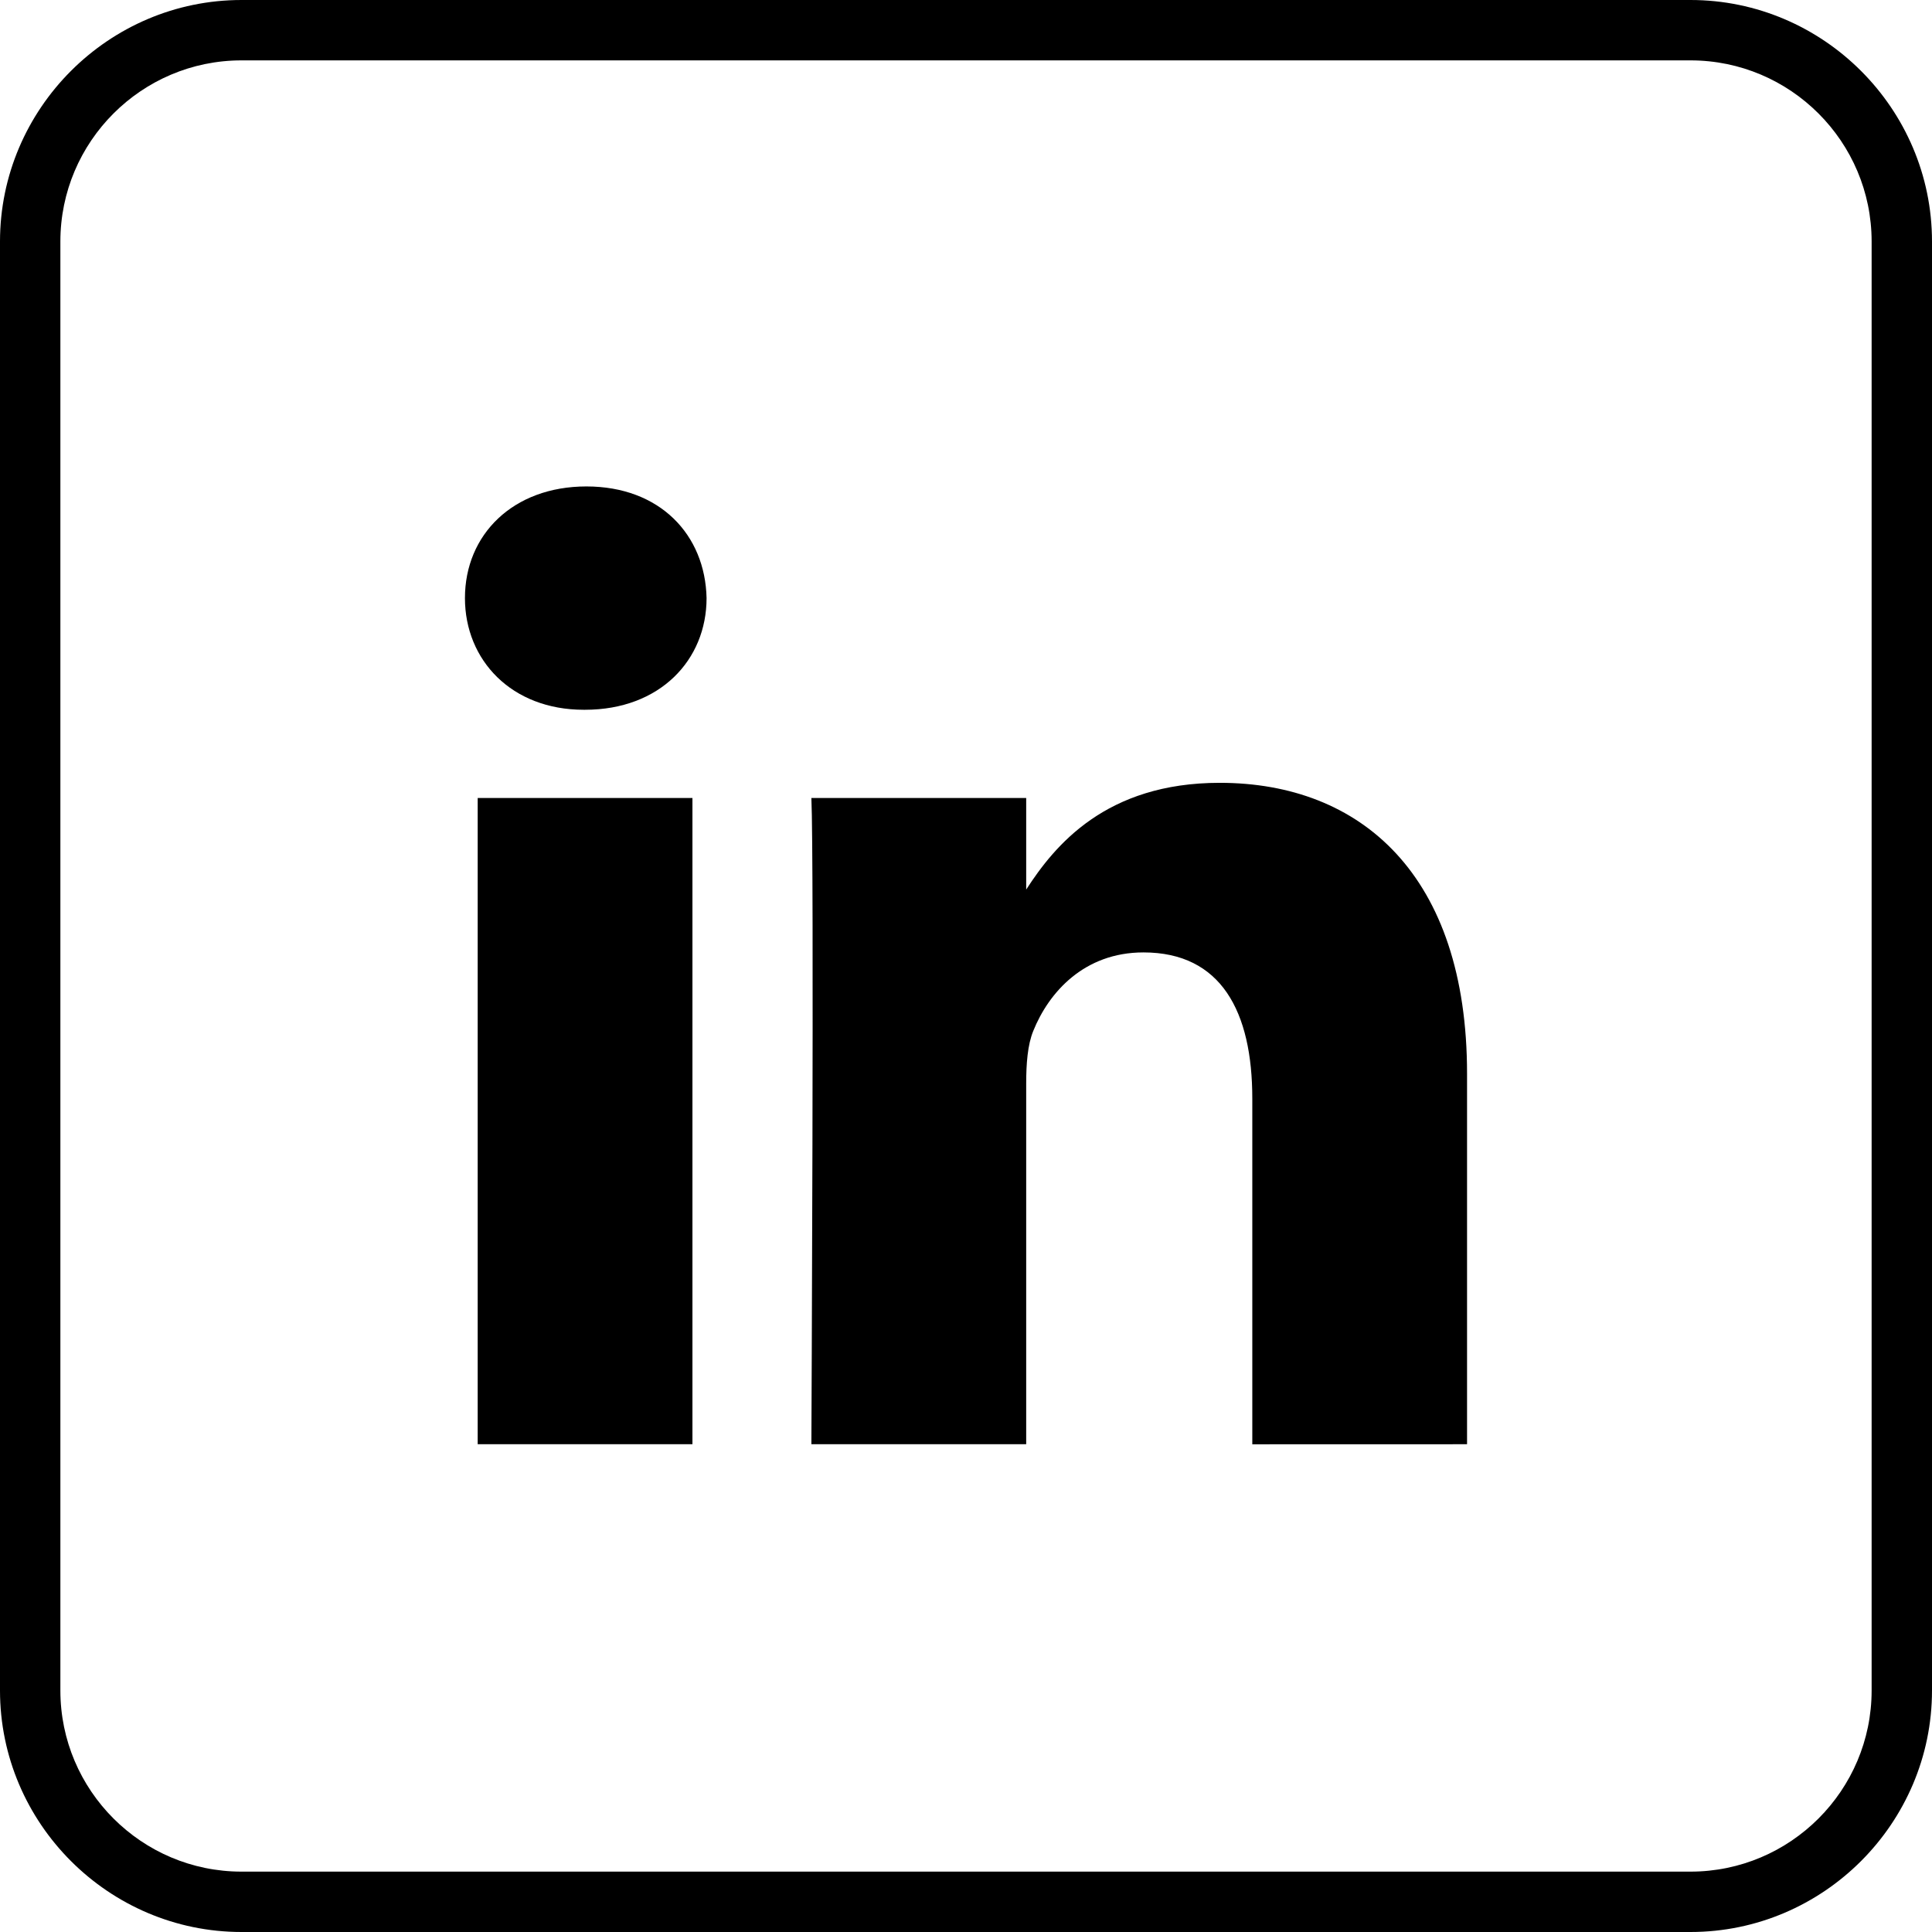
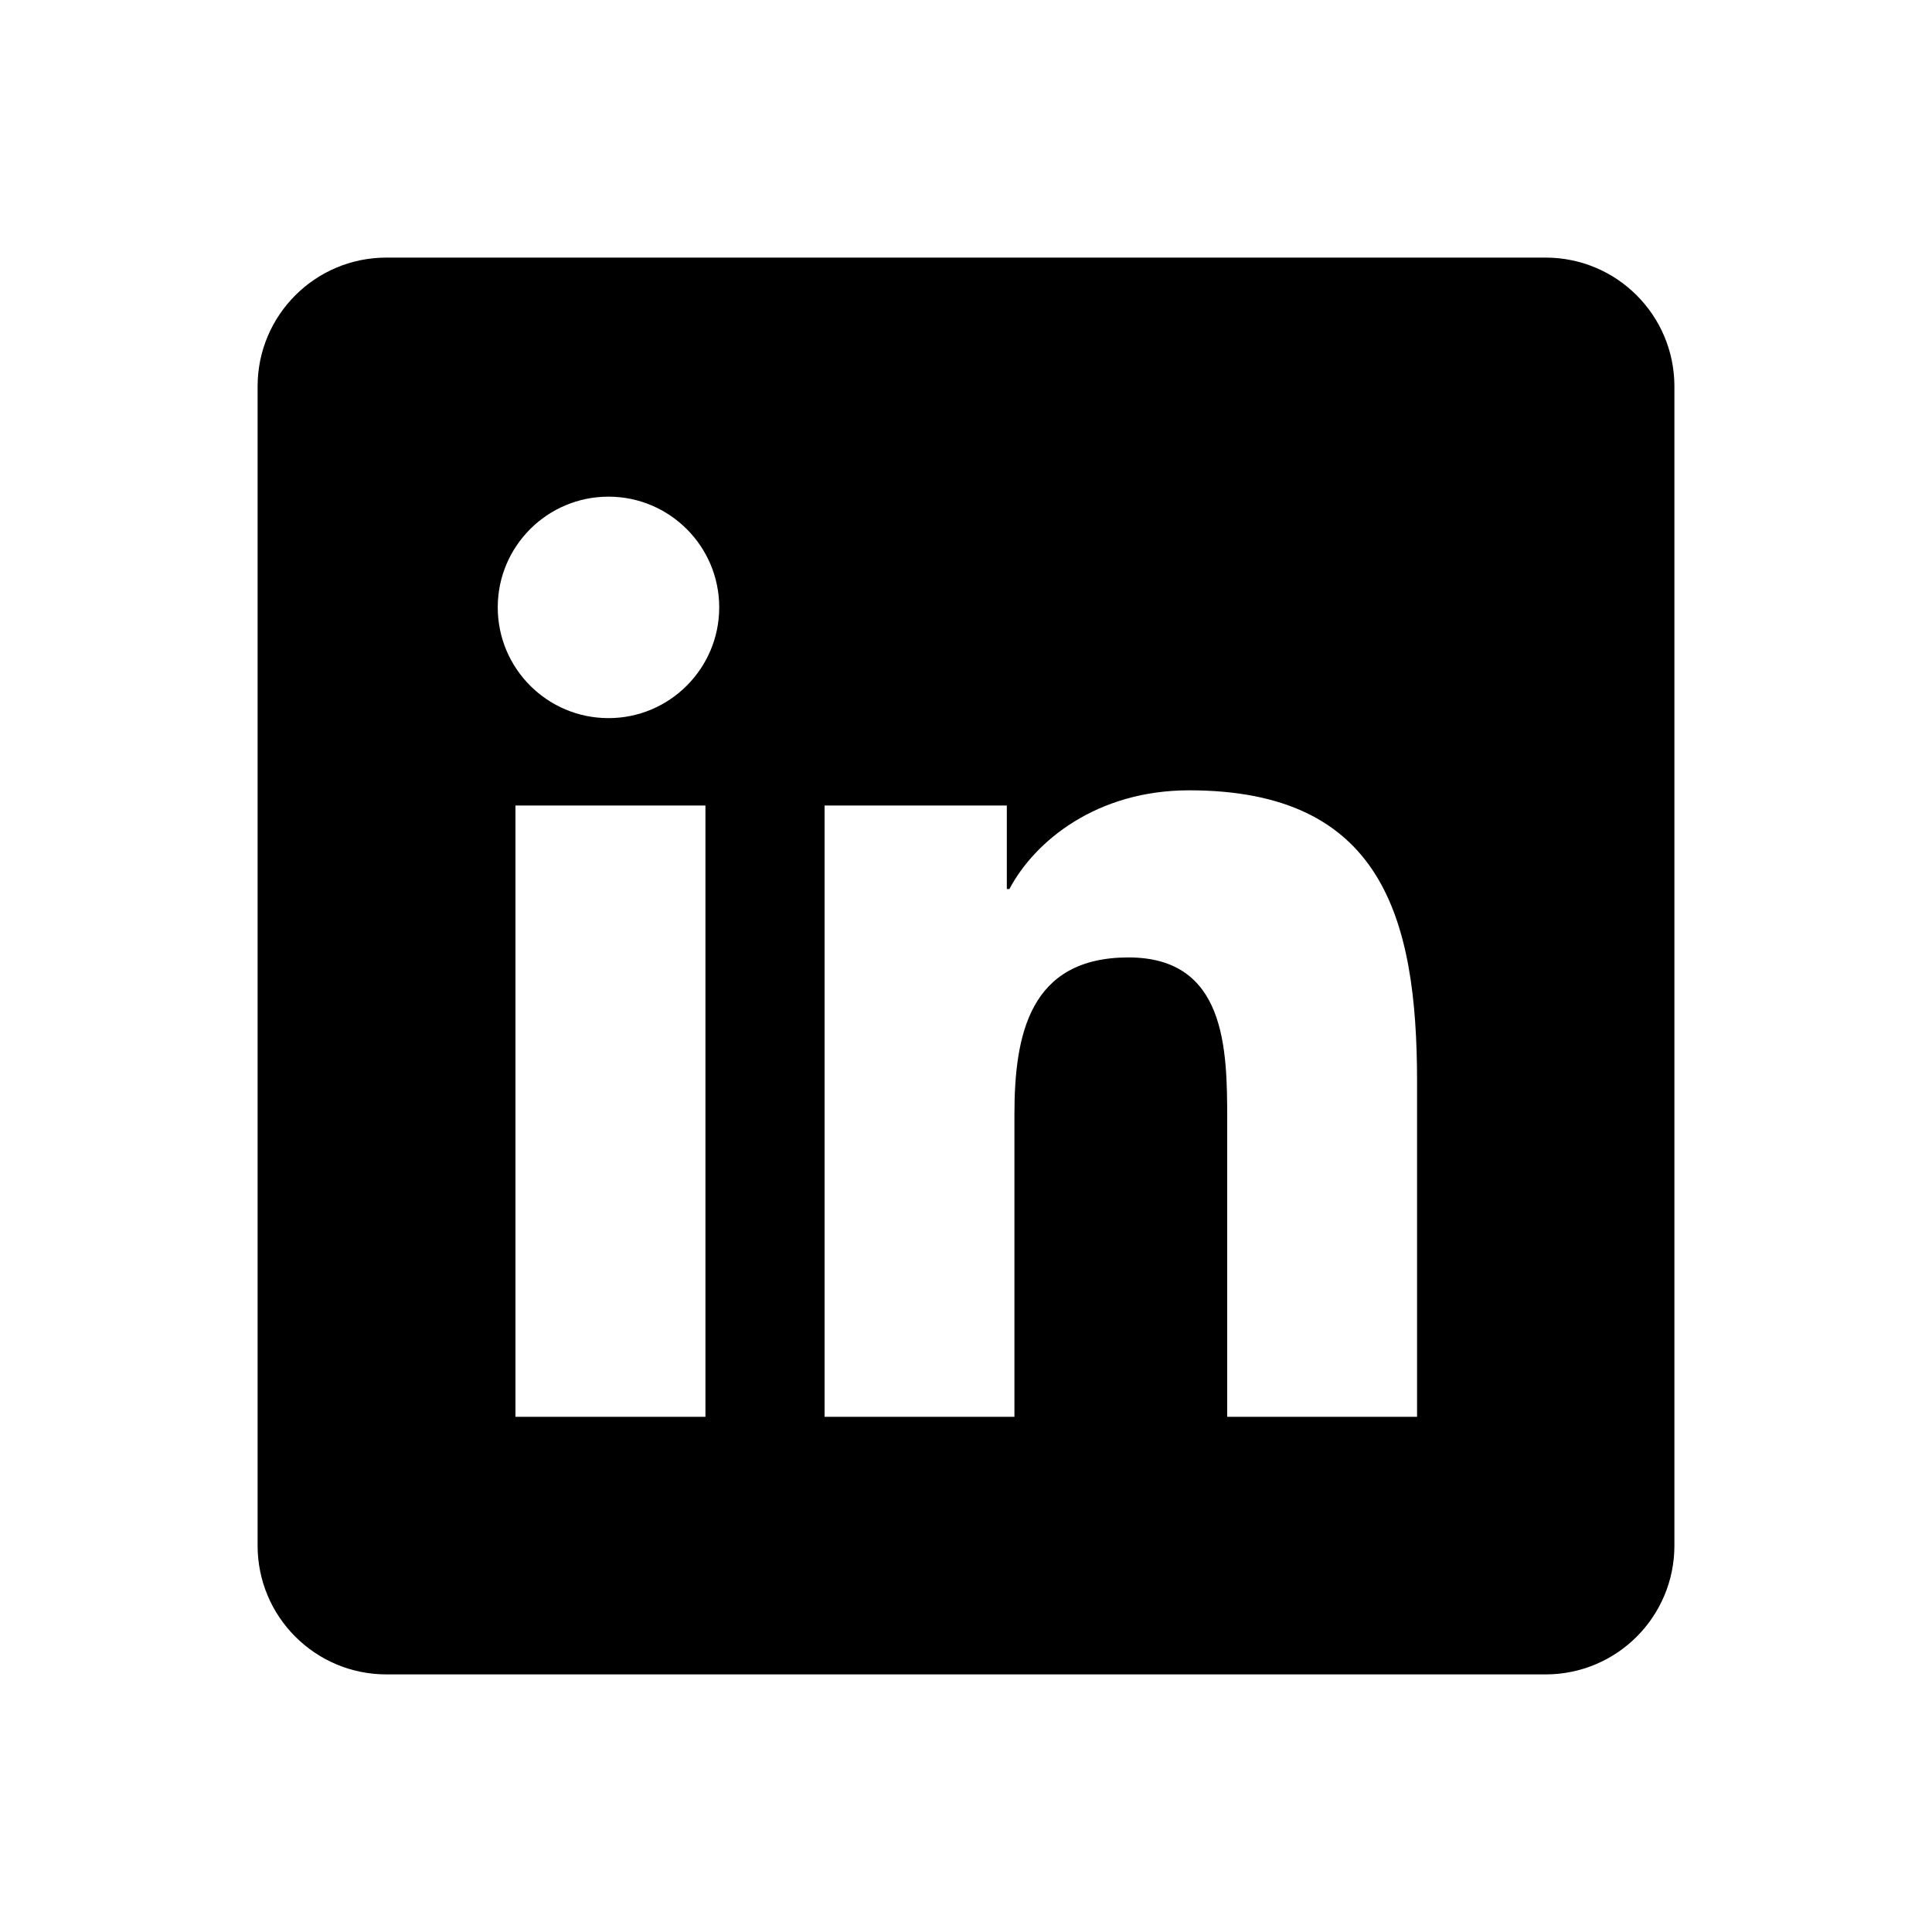
- <svg xmlns="http://www.w3.org/2000/svg" xml:space="preserve" viewBox="0 0 32 32" id="linked">
-   <path d="M28 1c1.654 0 3 1.346 3 3v24c0 1.654-1.346 3-3 3H4c-1.654 0-3-1.346-3-3V4c0-1.654 1.346-3 3-3h24m0-1H4C1.8 0 0 1.8 0 4v24c0 2.2 1.8 4 4 4h24c2.2 0 4-1.8 4-4V4c0-2.2-1.8-4-4-4z" />
-   <path d="M24.299 23.921v-6.137c0-3.288-1.755-4.818-4.096-4.818-1.889 0-2.735 1.039-3.206 1.768v-1.517h-3.558c.047 1.005 0 10.704 0 10.704h3.558v-5.978c0-.319.023-.639.117-.867.257-.639.842-1.301 1.825-1.301 1.288 0 1.803.981 1.803 2.42v5.727l3.557-.001zM9.69 11.756c1.24 0 2.013-.823 2.013-1.85-.023-1.05-.773-1.849-1.99-1.849s-2.012.799-2.012 1.849c0 1.028.772 1.85 1.967 1.85h.022zm1.779 12.165V13.217H7.912v10.704h3.557z" />
+ <svg xmlns="http://www.w3.org/2000/svg" viewBox="0 0 30 30" width="30px" height="30px">
+   <path d="M24,4H6C4.895,4,4,4.895,4,6v18c0,1.105,0.895,2,2,2h18c1.105,0,2-0.895,2-2V6C26,4.895,25.105,4,24,4z M10.954,22h-2.95 v-9.492h2.95V22z M9.449,11.151c-0.951,0-1.72-0.771-1.72-1.72c0-0.949,0.77-1.719,1.72-1.719c0.948,0,1.719,0.771,1.719,1.719 C11.168,10.38,10.397,11.151,9.449,11.151z M22.004,22h-2.948v-4.616c0-1.101-0.02-2.517-1.533-2.517 c-1.535,0-1.771,1.199-1.771,2.437V22h-2.948v-9.492h2.83v1.297h0.04c0.394-0.746,1.356-1.533,2.791-1.533 c2.987,0,3.539,1.966,3.539,4.522V22z" />
</svg>
